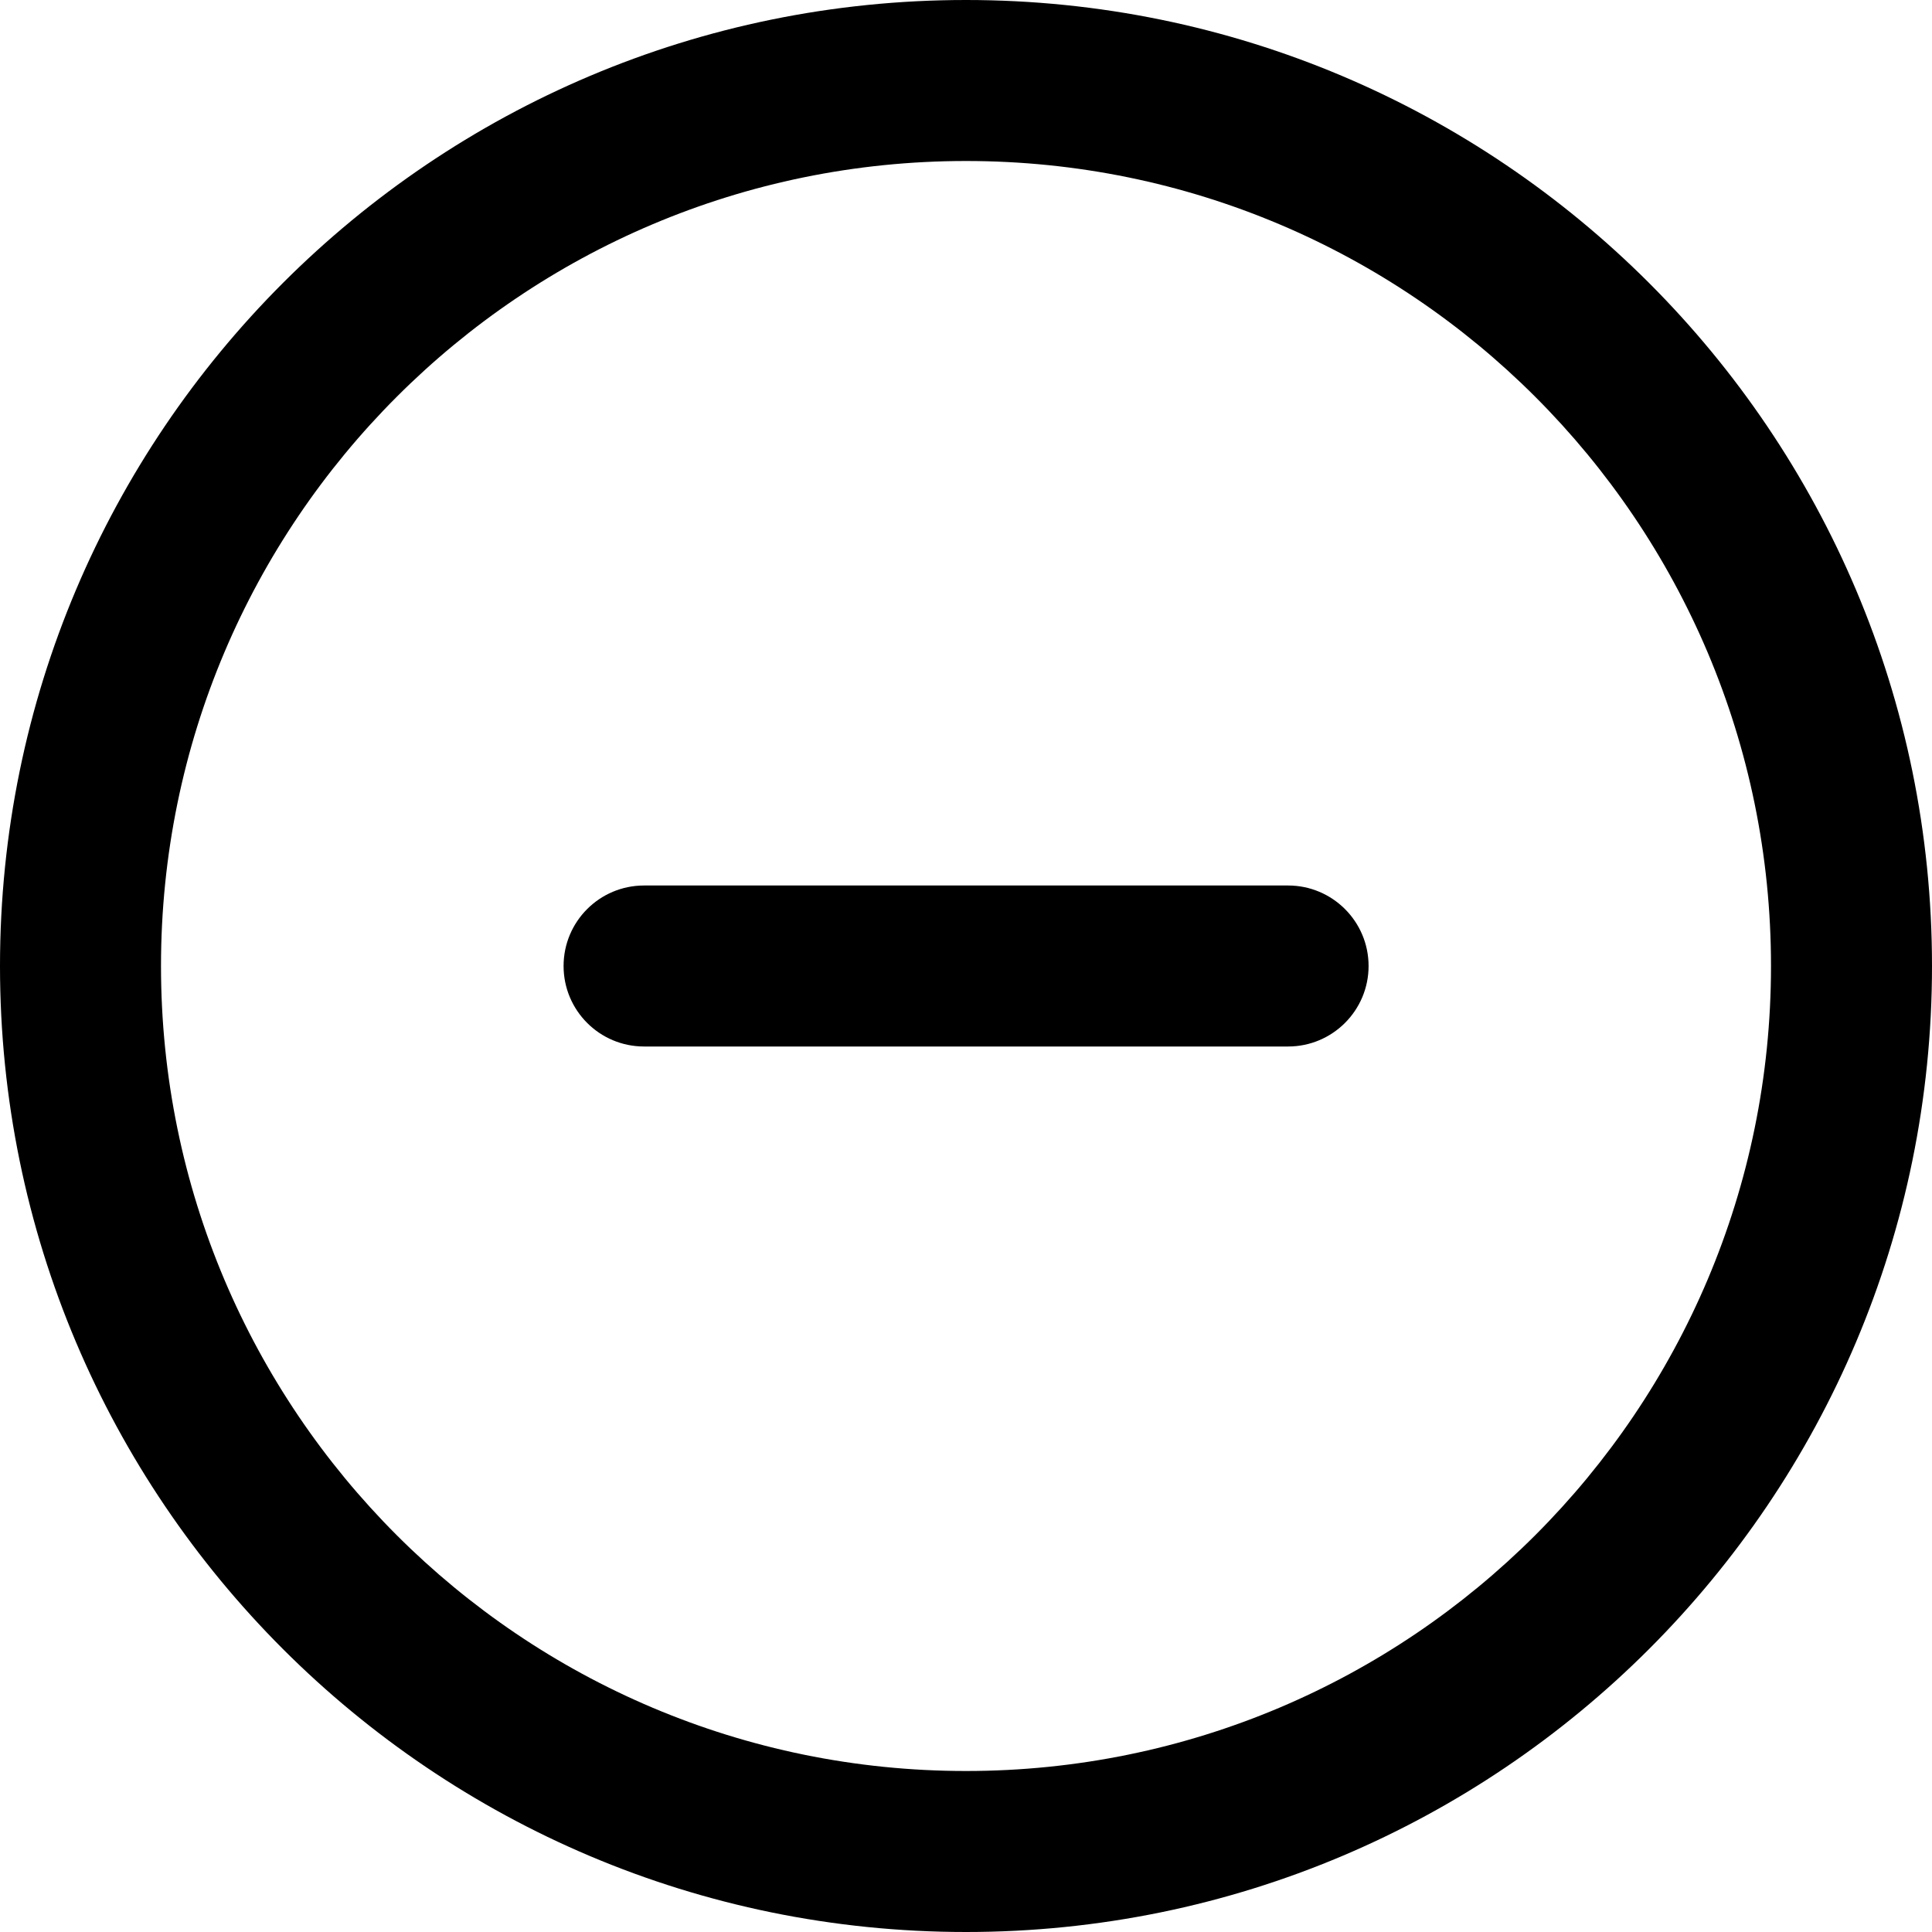
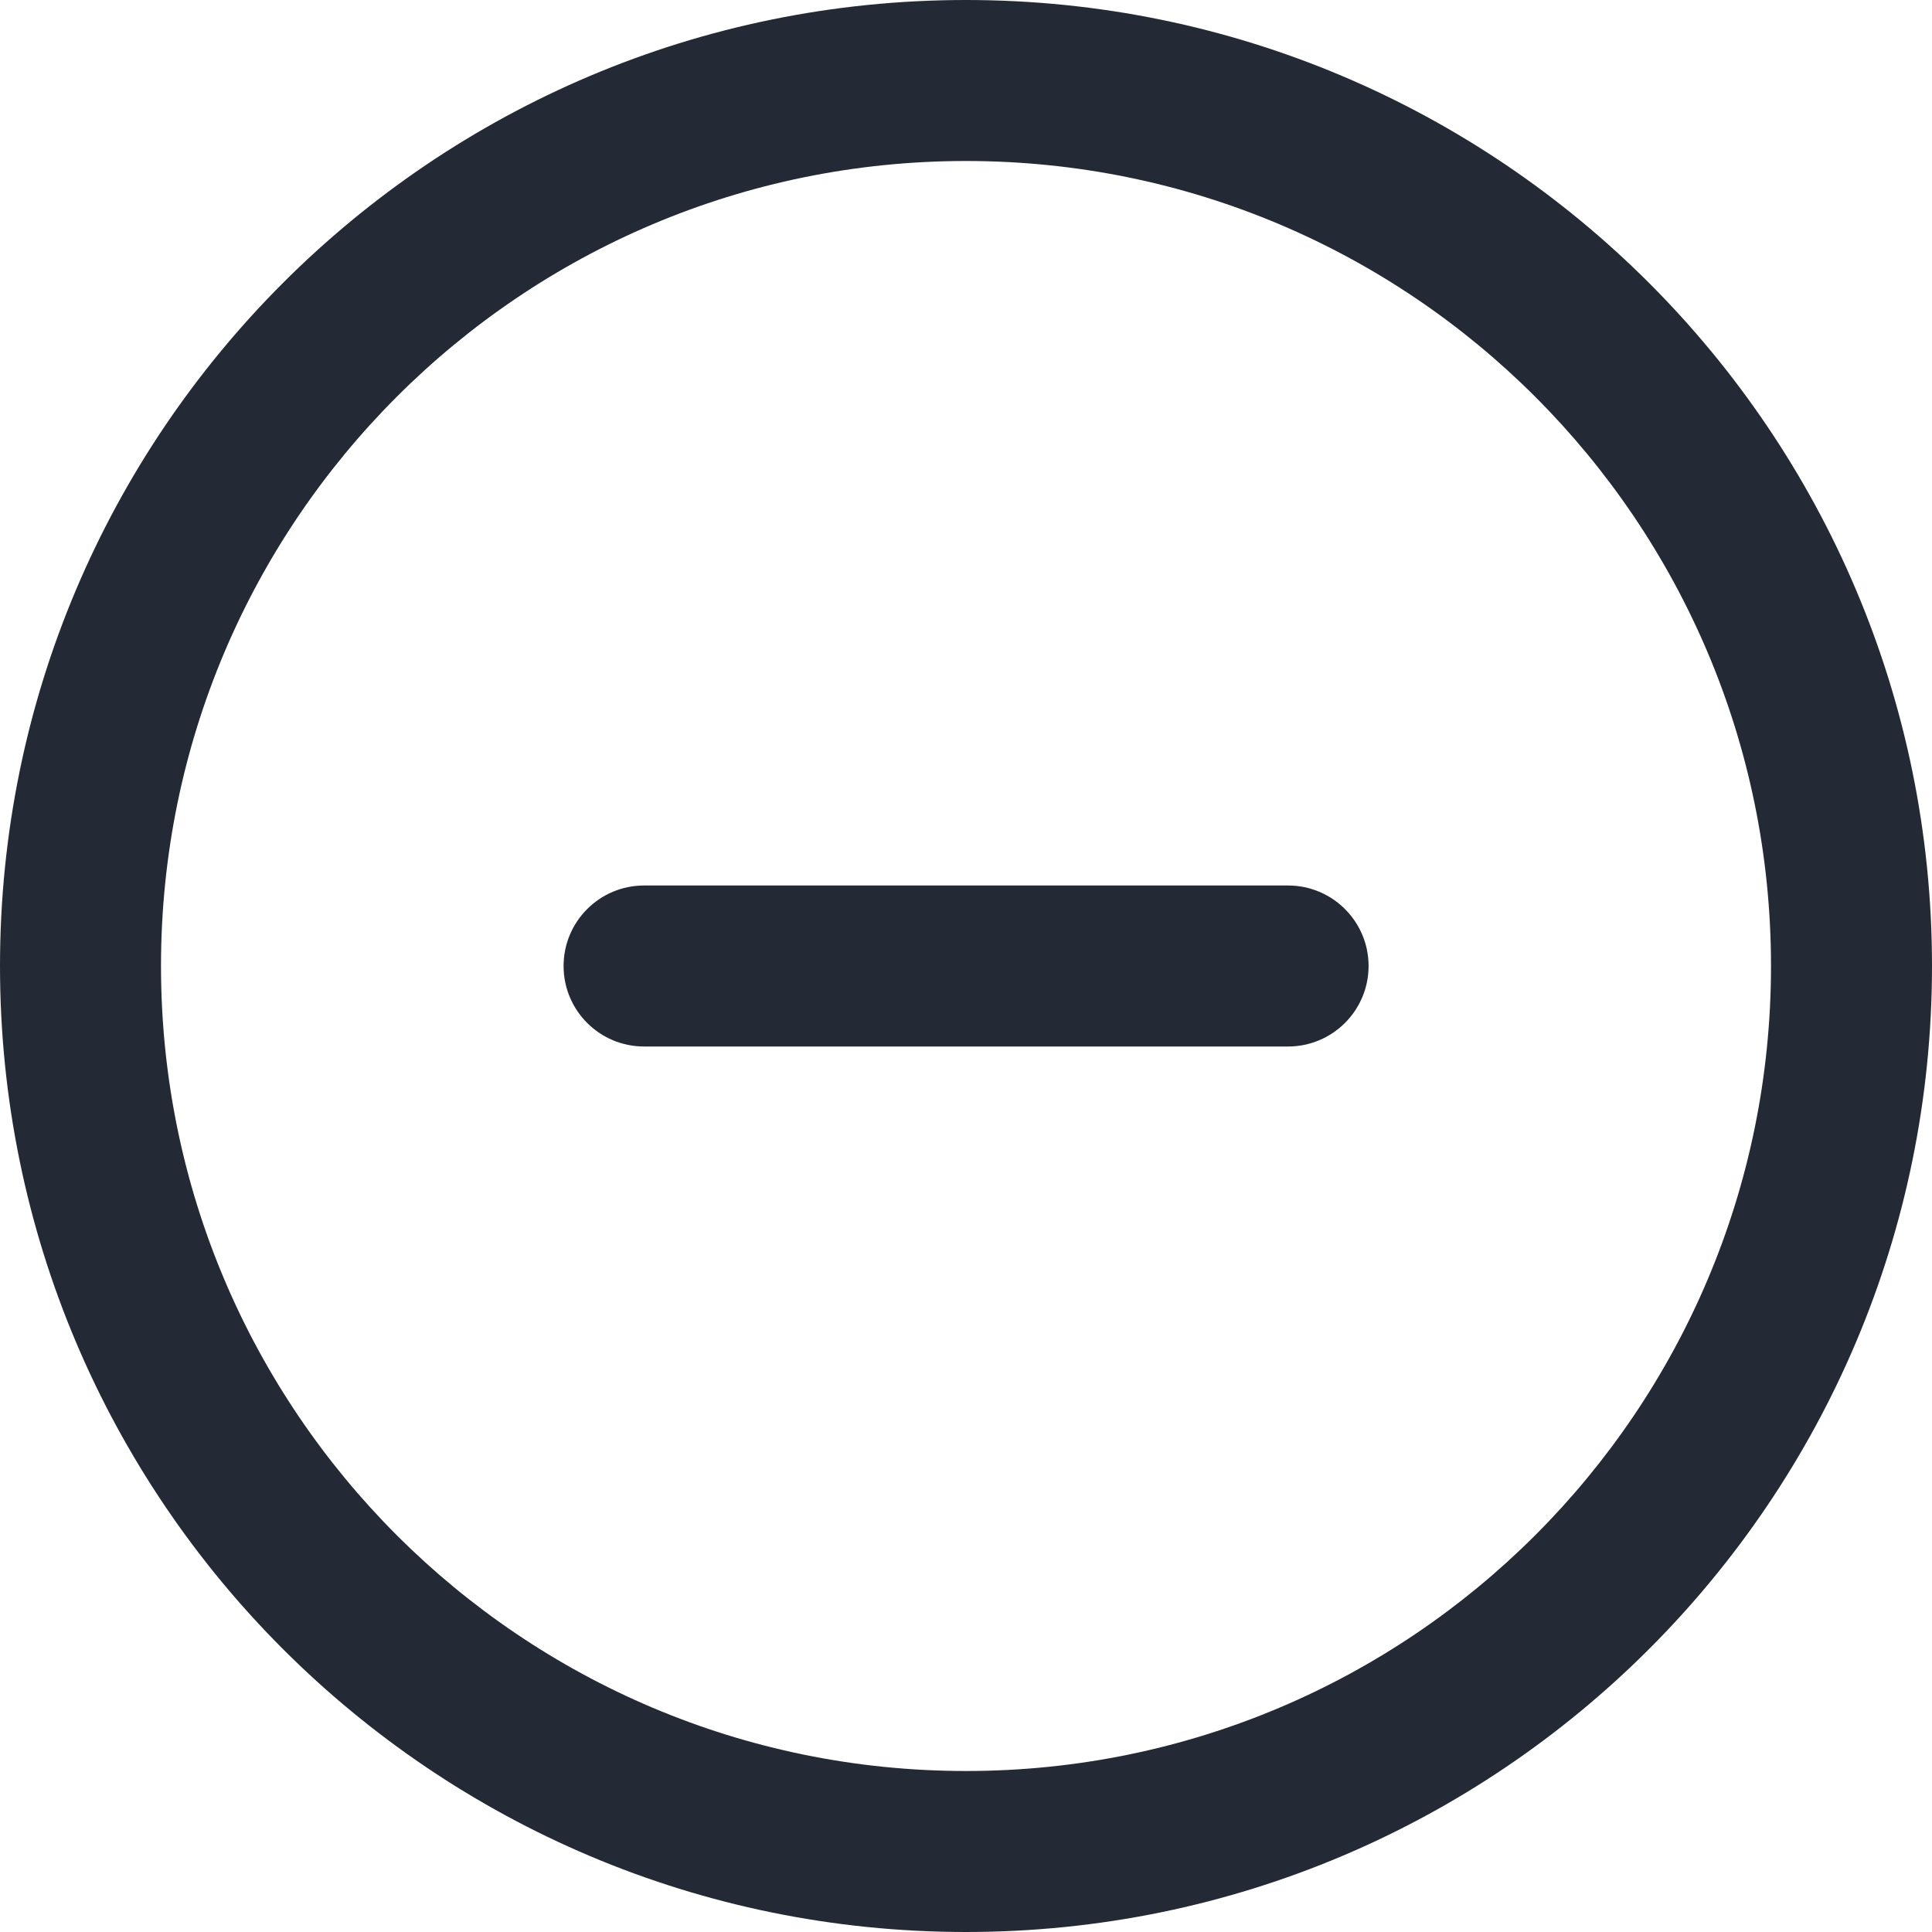
<svg xmlns="http://www.w3.org/2000/svg" width="24" height="24" viewBox="0 0 24 24" fill="none">
-   <path fill-rule="evenodd" clip-rule="evenodd" d="M2 12C2 6.477 6.477 2 12 2C17.523 2 22 6.477 22 12C22 17.523 17.523 22 12 22C6.477 22 2 17.523 2 12ZM12 0C5.373 0 0 5.373 0 12C0 18.627 5.373 24 12 24C18.627 24 24 18.627 24 12C24 5.373 18.627 0 12 0ZM8.001 11C7.448 11 7.001 11.448 7.001 12C7.001 12.552 7.448 13 8.001 13H16.001C16.553 13 17.001 12.552 17.001 12C17.001 11.448 16.553 11 16.001 11H8.001Z" fill="black" />
+   <path fill-rule="evenodd" clip-rule="evenodd" d="M2 12C2 6.477 6.477 2 12 2C17.523 2 22 6.477 22 12C22 17.523 17.523 22 12 22C6.477 22 2 17.523 2 12ZM12 0C5.373 0 0 5.373 0 12C0 18.627 5.373 24 12 24C18.627 24 24 18.627 24 12C24 5.373 18.627 0 12 0ZM8.001 11C7.448 11 7.001 11.448 7.001 12C7.001 12.552 7.448 13 8.001 13H16.001C16.553 13 17.001 12.552 17.001 12C17.001 11.448 16.553 11 16.001 11H8.001Z" fill="#242A35" />
</svg>
